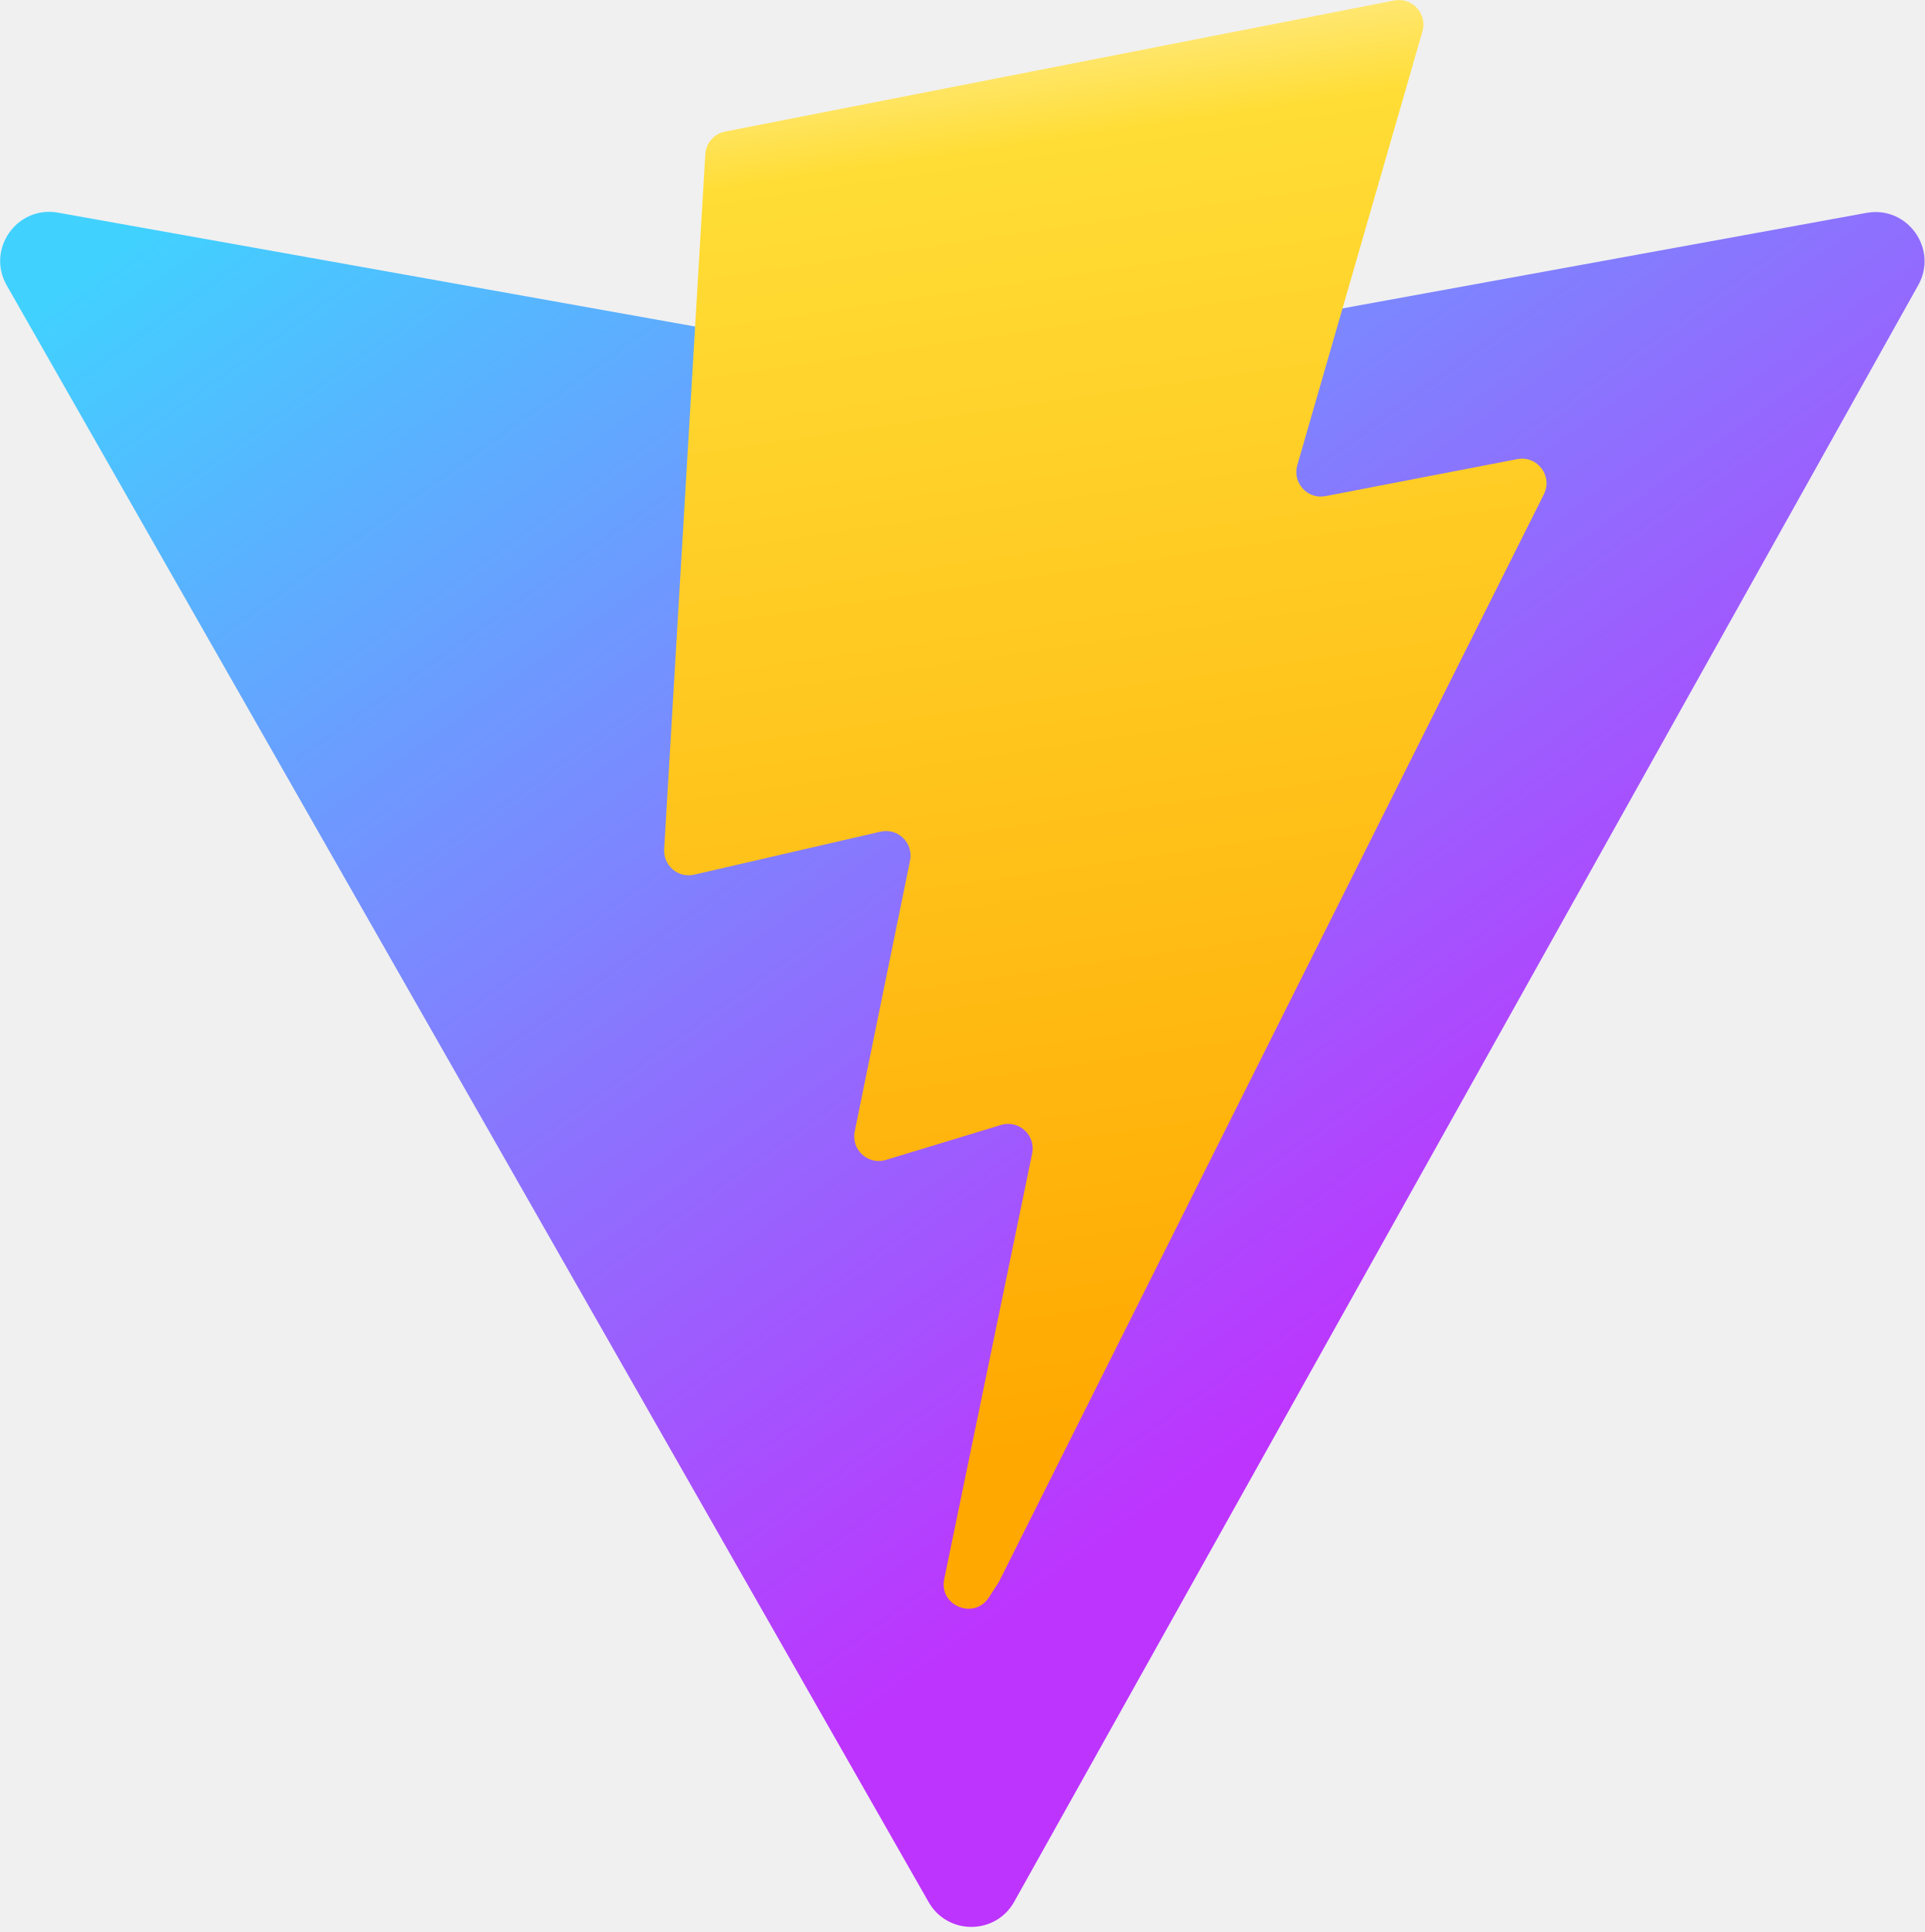
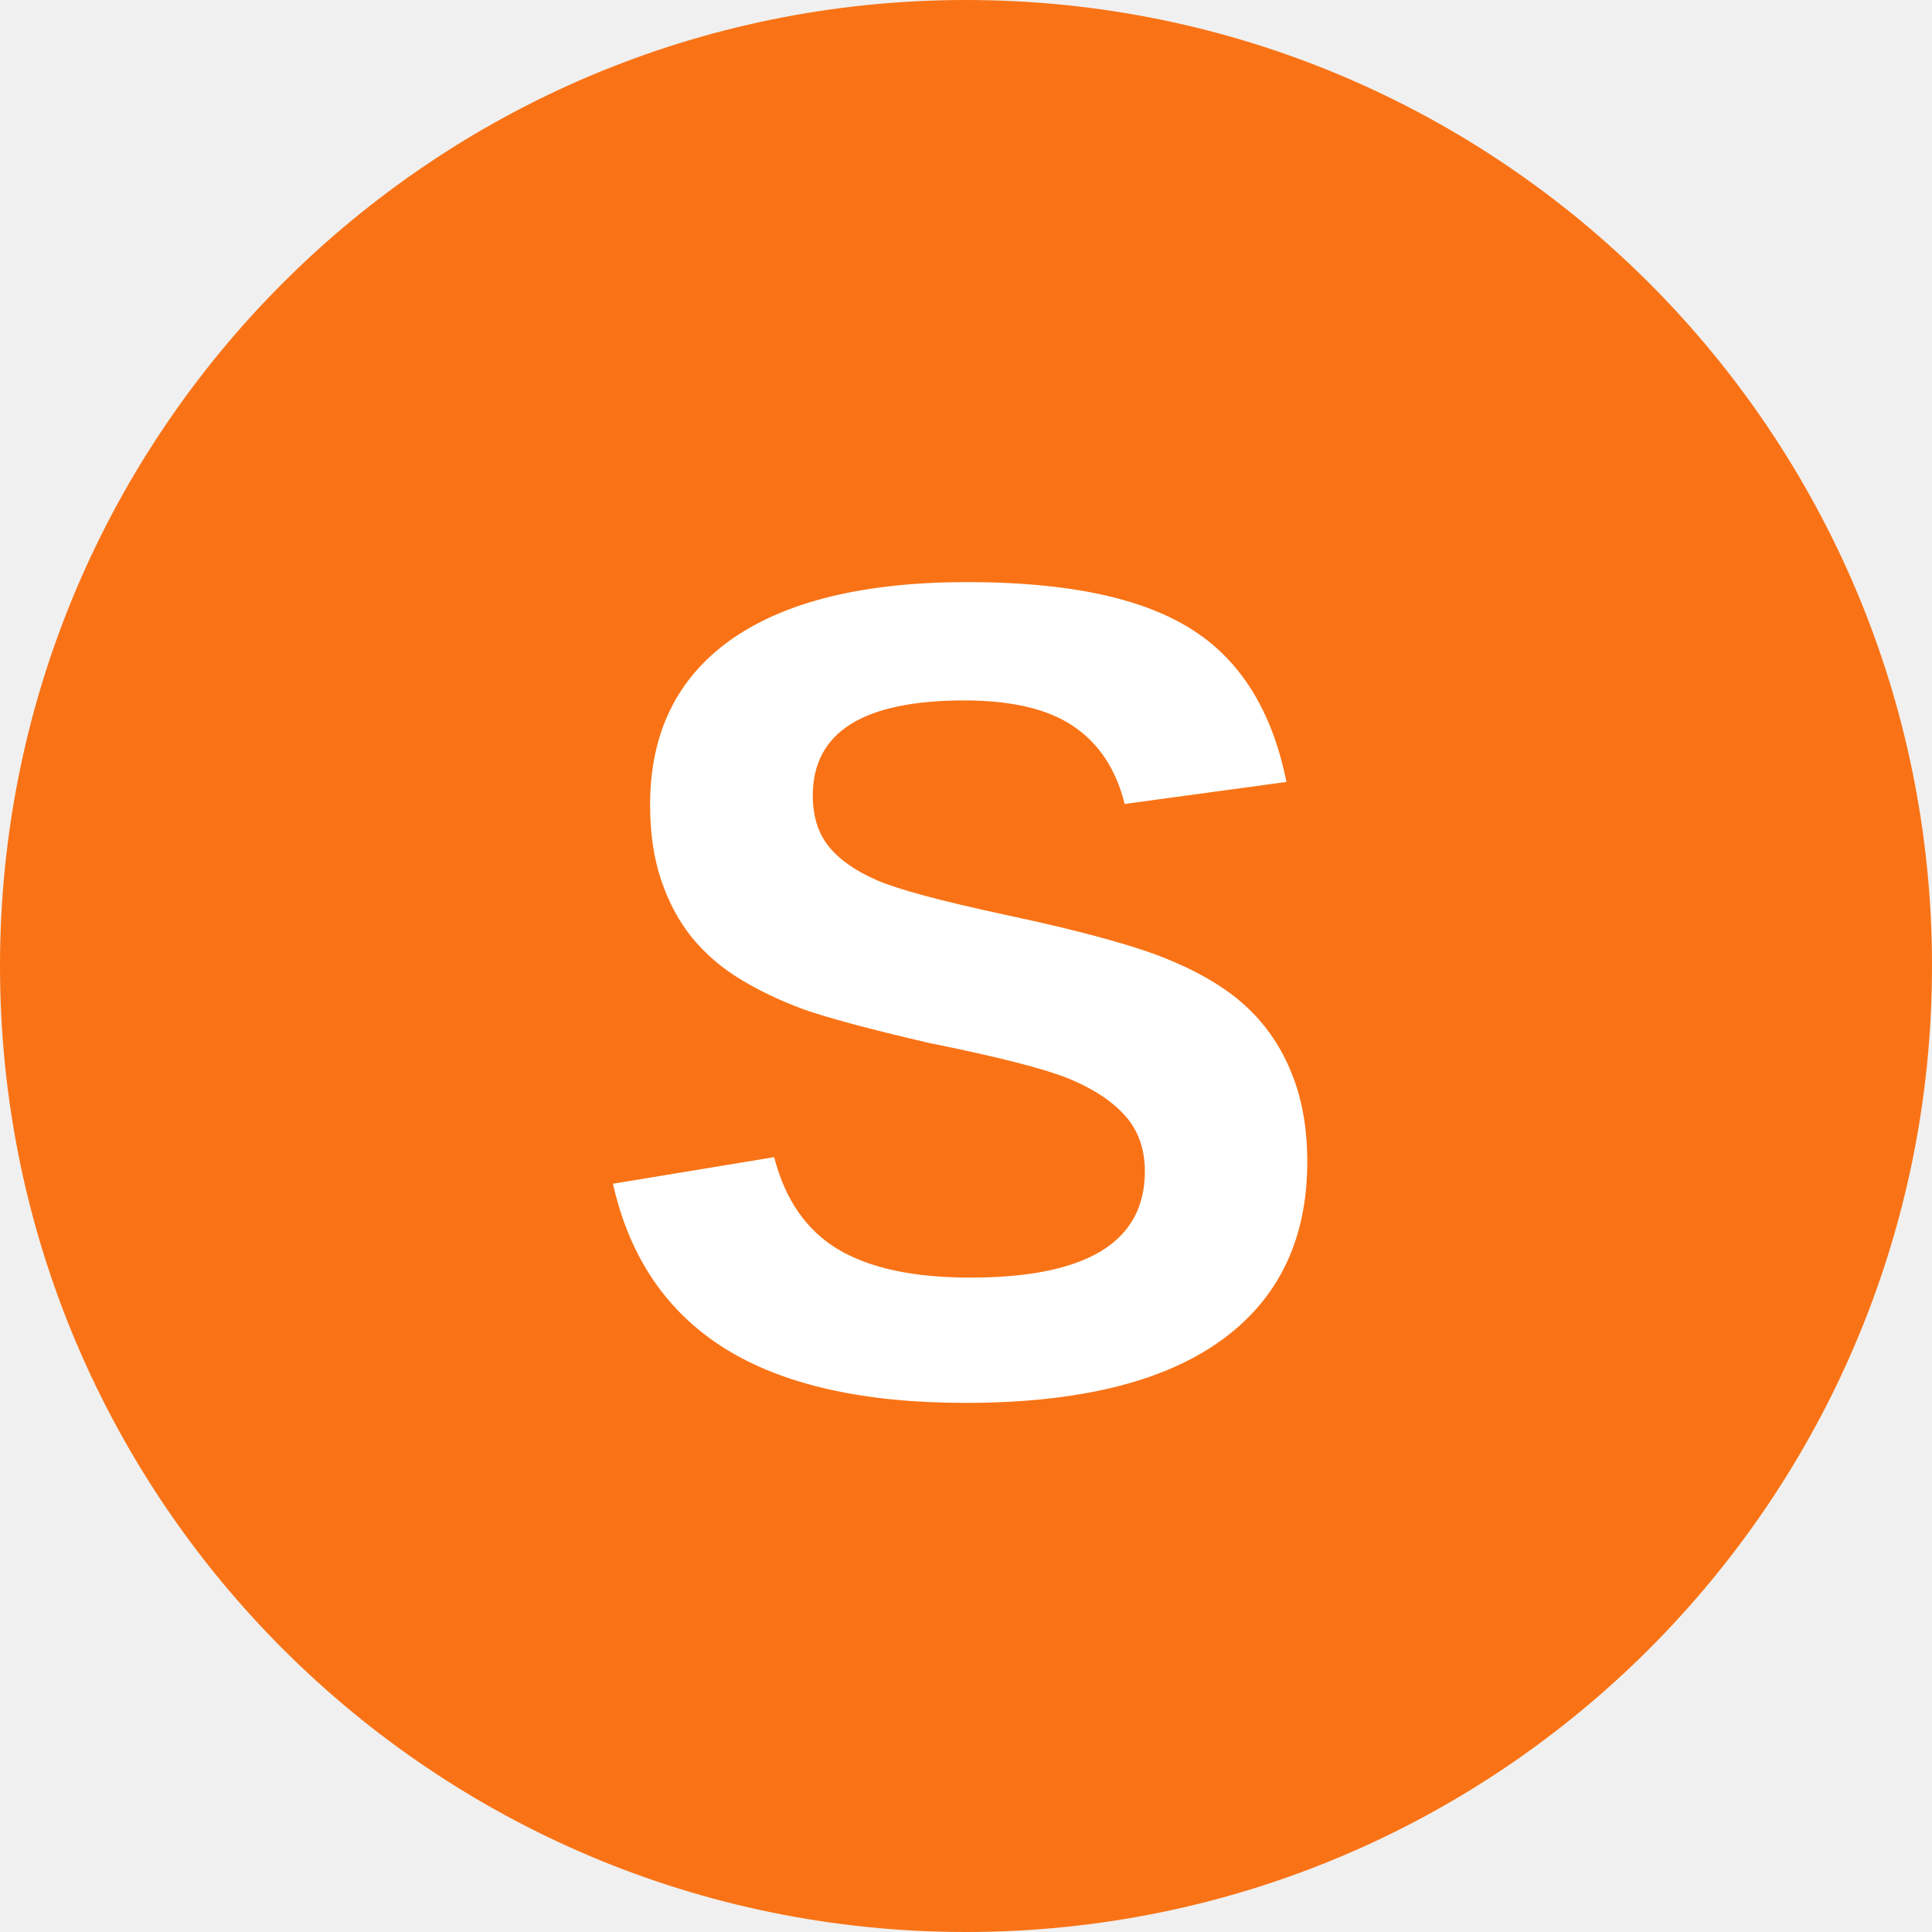
- <svg xmlns="http://www.w3.org/2000/svg" aria-hidden="true" role="img" class="iconify iconify--logos" width="31.88" height="32" preserveAspectRatio="xMidYMid meet" viewBox="0 0 256 257">
-   <defs>
-     <linearGradient id="IconifyId1813088fe1fbc01fb466" x1="-.828%" x2="57.636%" y1="7.652%" y2="78.411%">
-       <stop offset="0%" stop-color="#41D1FF" />
-       <stop offset="100%" stop-color="#BD34FE" />
-     </linearGradient>
-     <linearGradient id="IconifyId1813088fe1fbc01fb467" x1="43.376%" x2="50.316%" y1="2.242%" y2="89.03%">
-       <stop offset="0%" stop-color="#FFEA83" />
-       <stop offset="8.333%" stop-color="#FFDD35" />
-       <stop offset="100%" stop-color="#FFA800" />
-     </linearGradient>
-   </defs>
-   <path fill="url(#IconifyId1813088fe1fbc01fb466)" d="M255.153 37.938L134.897 252.976c-2.483 4.44-8.862 4.466-11.382.048L.875 37.958c-2.746-4.814 1.371-10.646 6.827-9.67l120.385 21.517a6.537 6.537 0 0 0 2.322-.004l117.867-21.483c5.438-.991 9.574 4.796 6.877 9.62Z" />
-   <path fill="url(#IconifyId1813088fe1fbc01fb467)" d="M185.432.063L96.44 17.501a3.268 3.268 0 0 0-2.634 3.014l-5.474 92.456a3.268 3.268 0 0 0 3.997 3.378l24.777-5.718c2.318-.535 4.413 1.507 3.936 3.838l-7.361 36.047c-.495 2.426 1.782 4.5 4.151 3.78l15.304-4.649c2.372-.72 4.652 1.36 4.15 3.788l-11.698 56.621c-.732 3.542 3.979 5.473 5.943 2.437l1.313-2.028l72.516-144.72c1.215-2.423-.88-5.186-3.54-4.672l-25.505 4.922c-2.396.462-4.435-1.77-3.759-4.114l16.646-57.705c.677-2.35-1.37-4.583-3.769-4.113Z" />
+ <svg xmlns="http://www.w3.org/2000/svg" viewBox="0 0 100 100">
+   <circle cx="50" cy="50" r="50" fill="#f97316" />
+   <text x="50" y="55" font-family="Arial, sans-serif" font-size="60" font-weight="bold" fill="white" text-anchor="middle" dominant-baseline="middle">
+     S
+   </text>
</svg>
